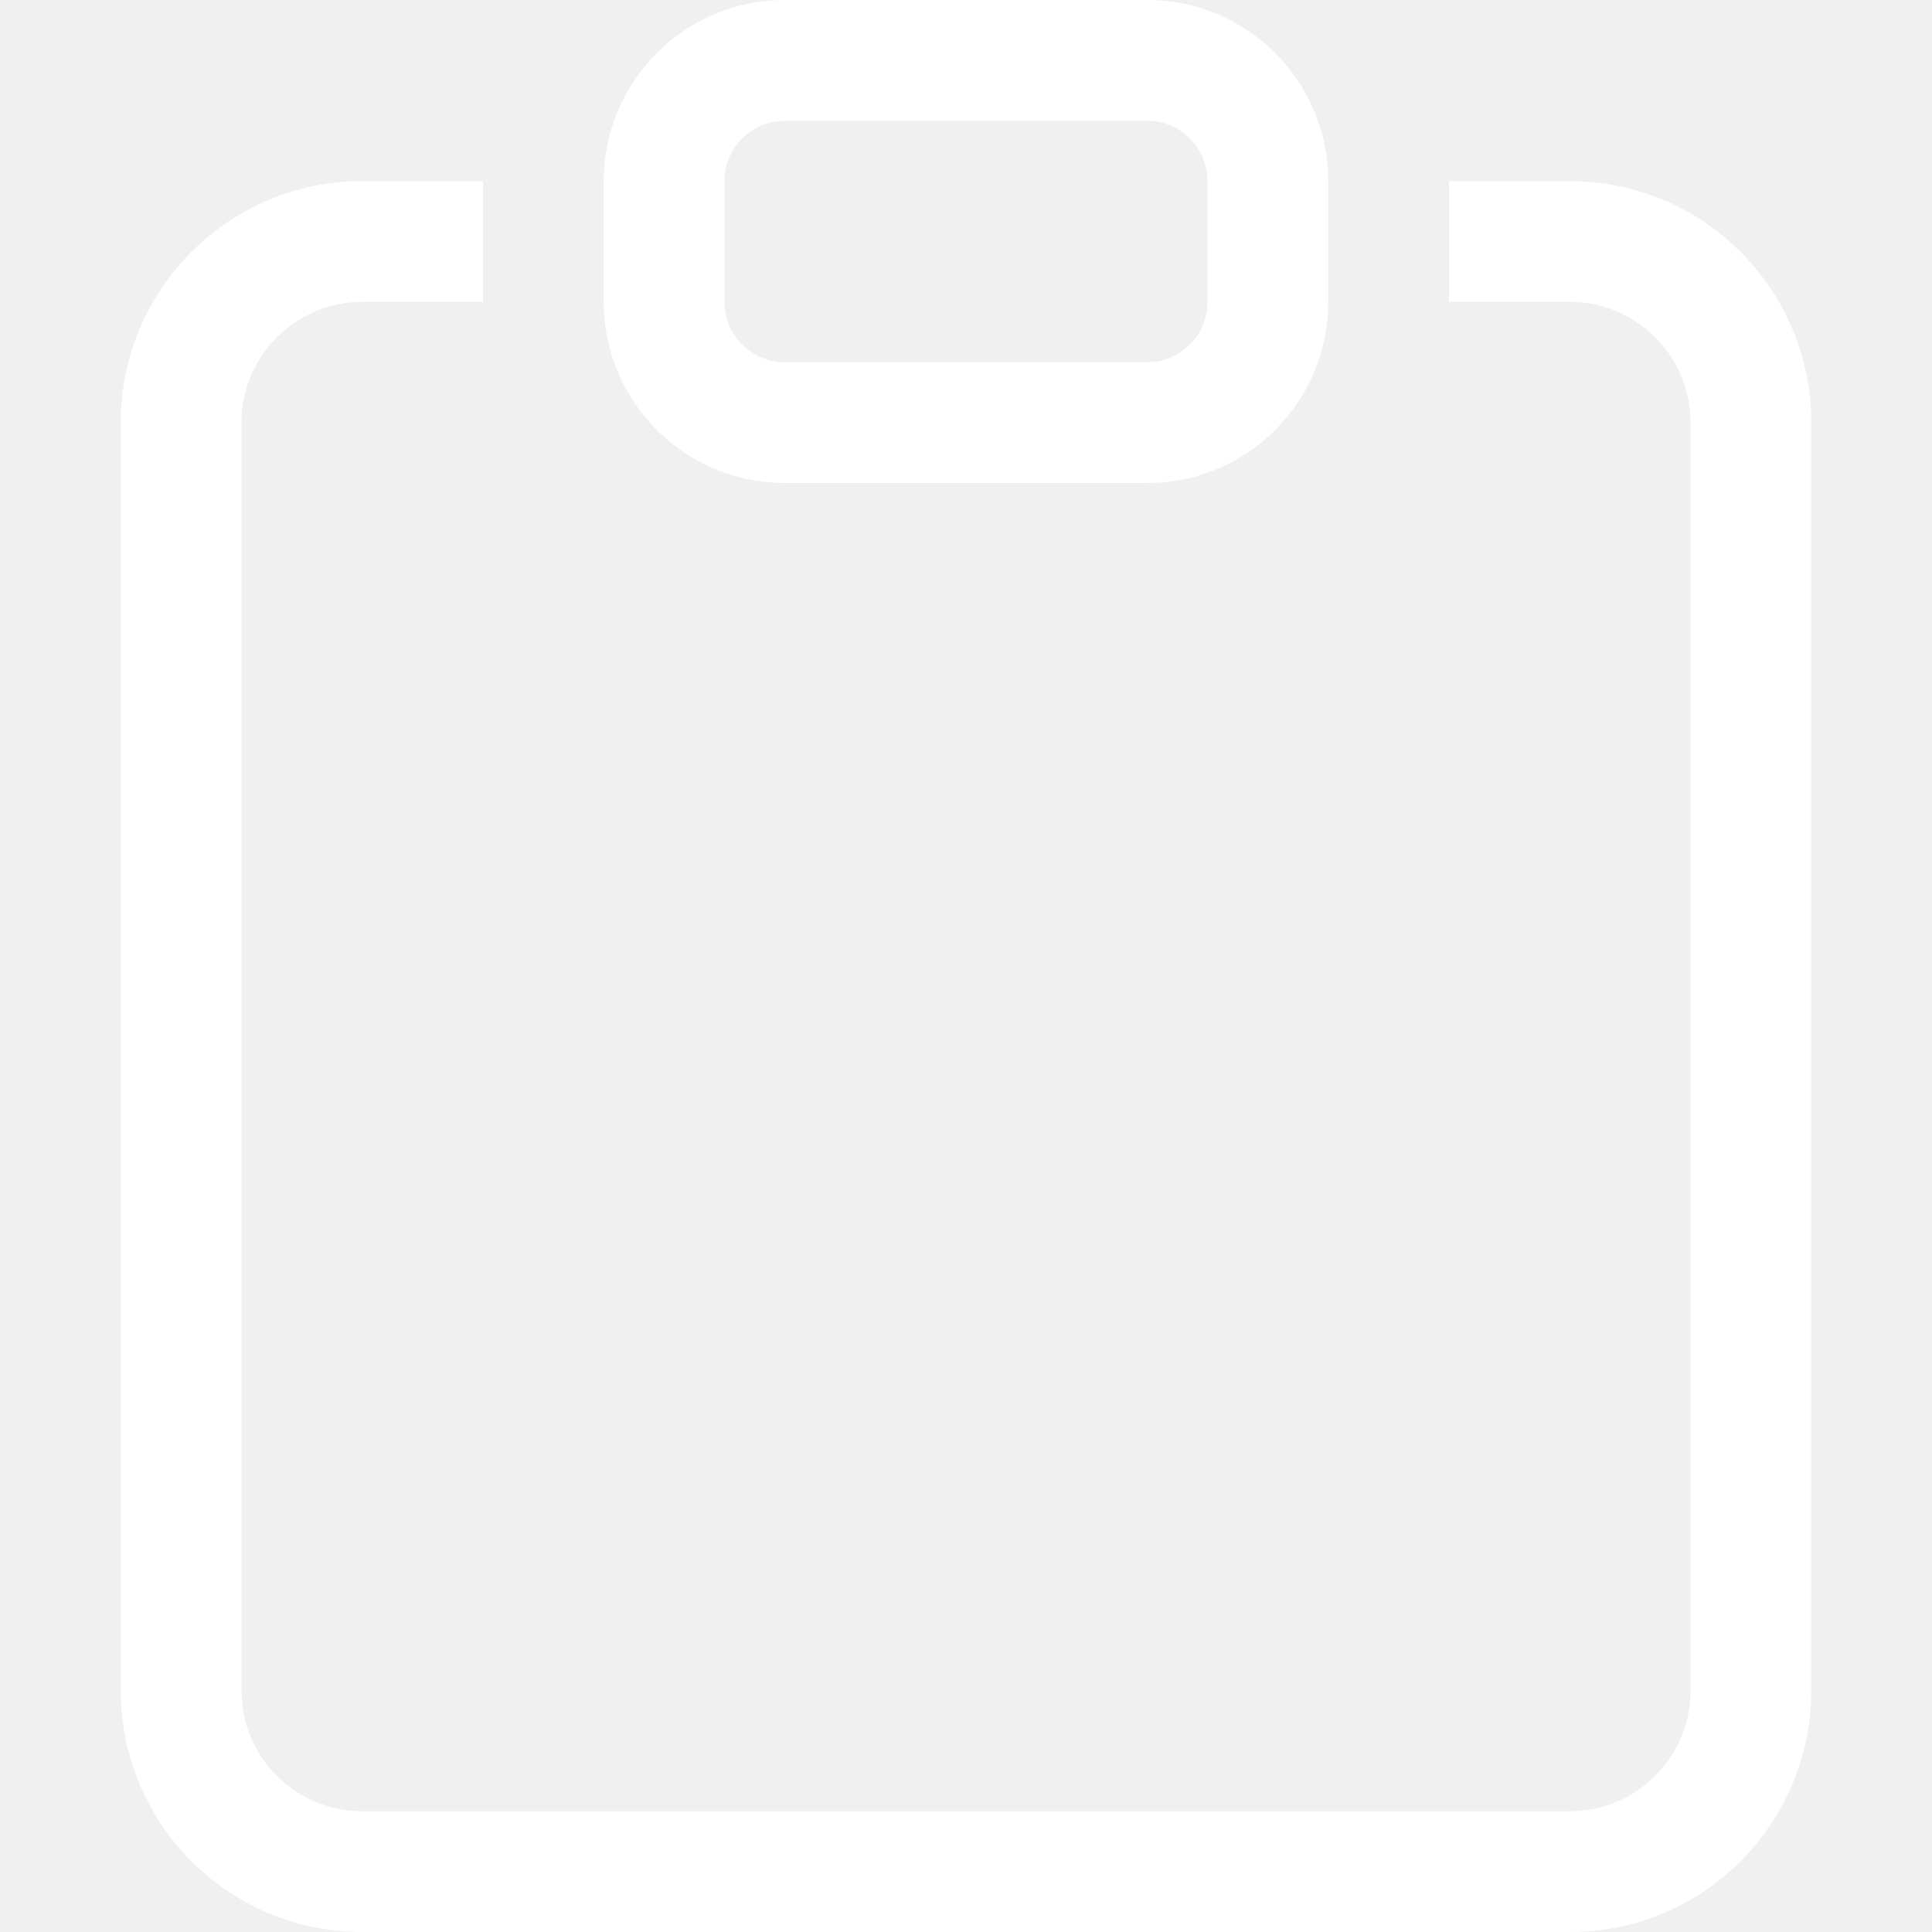
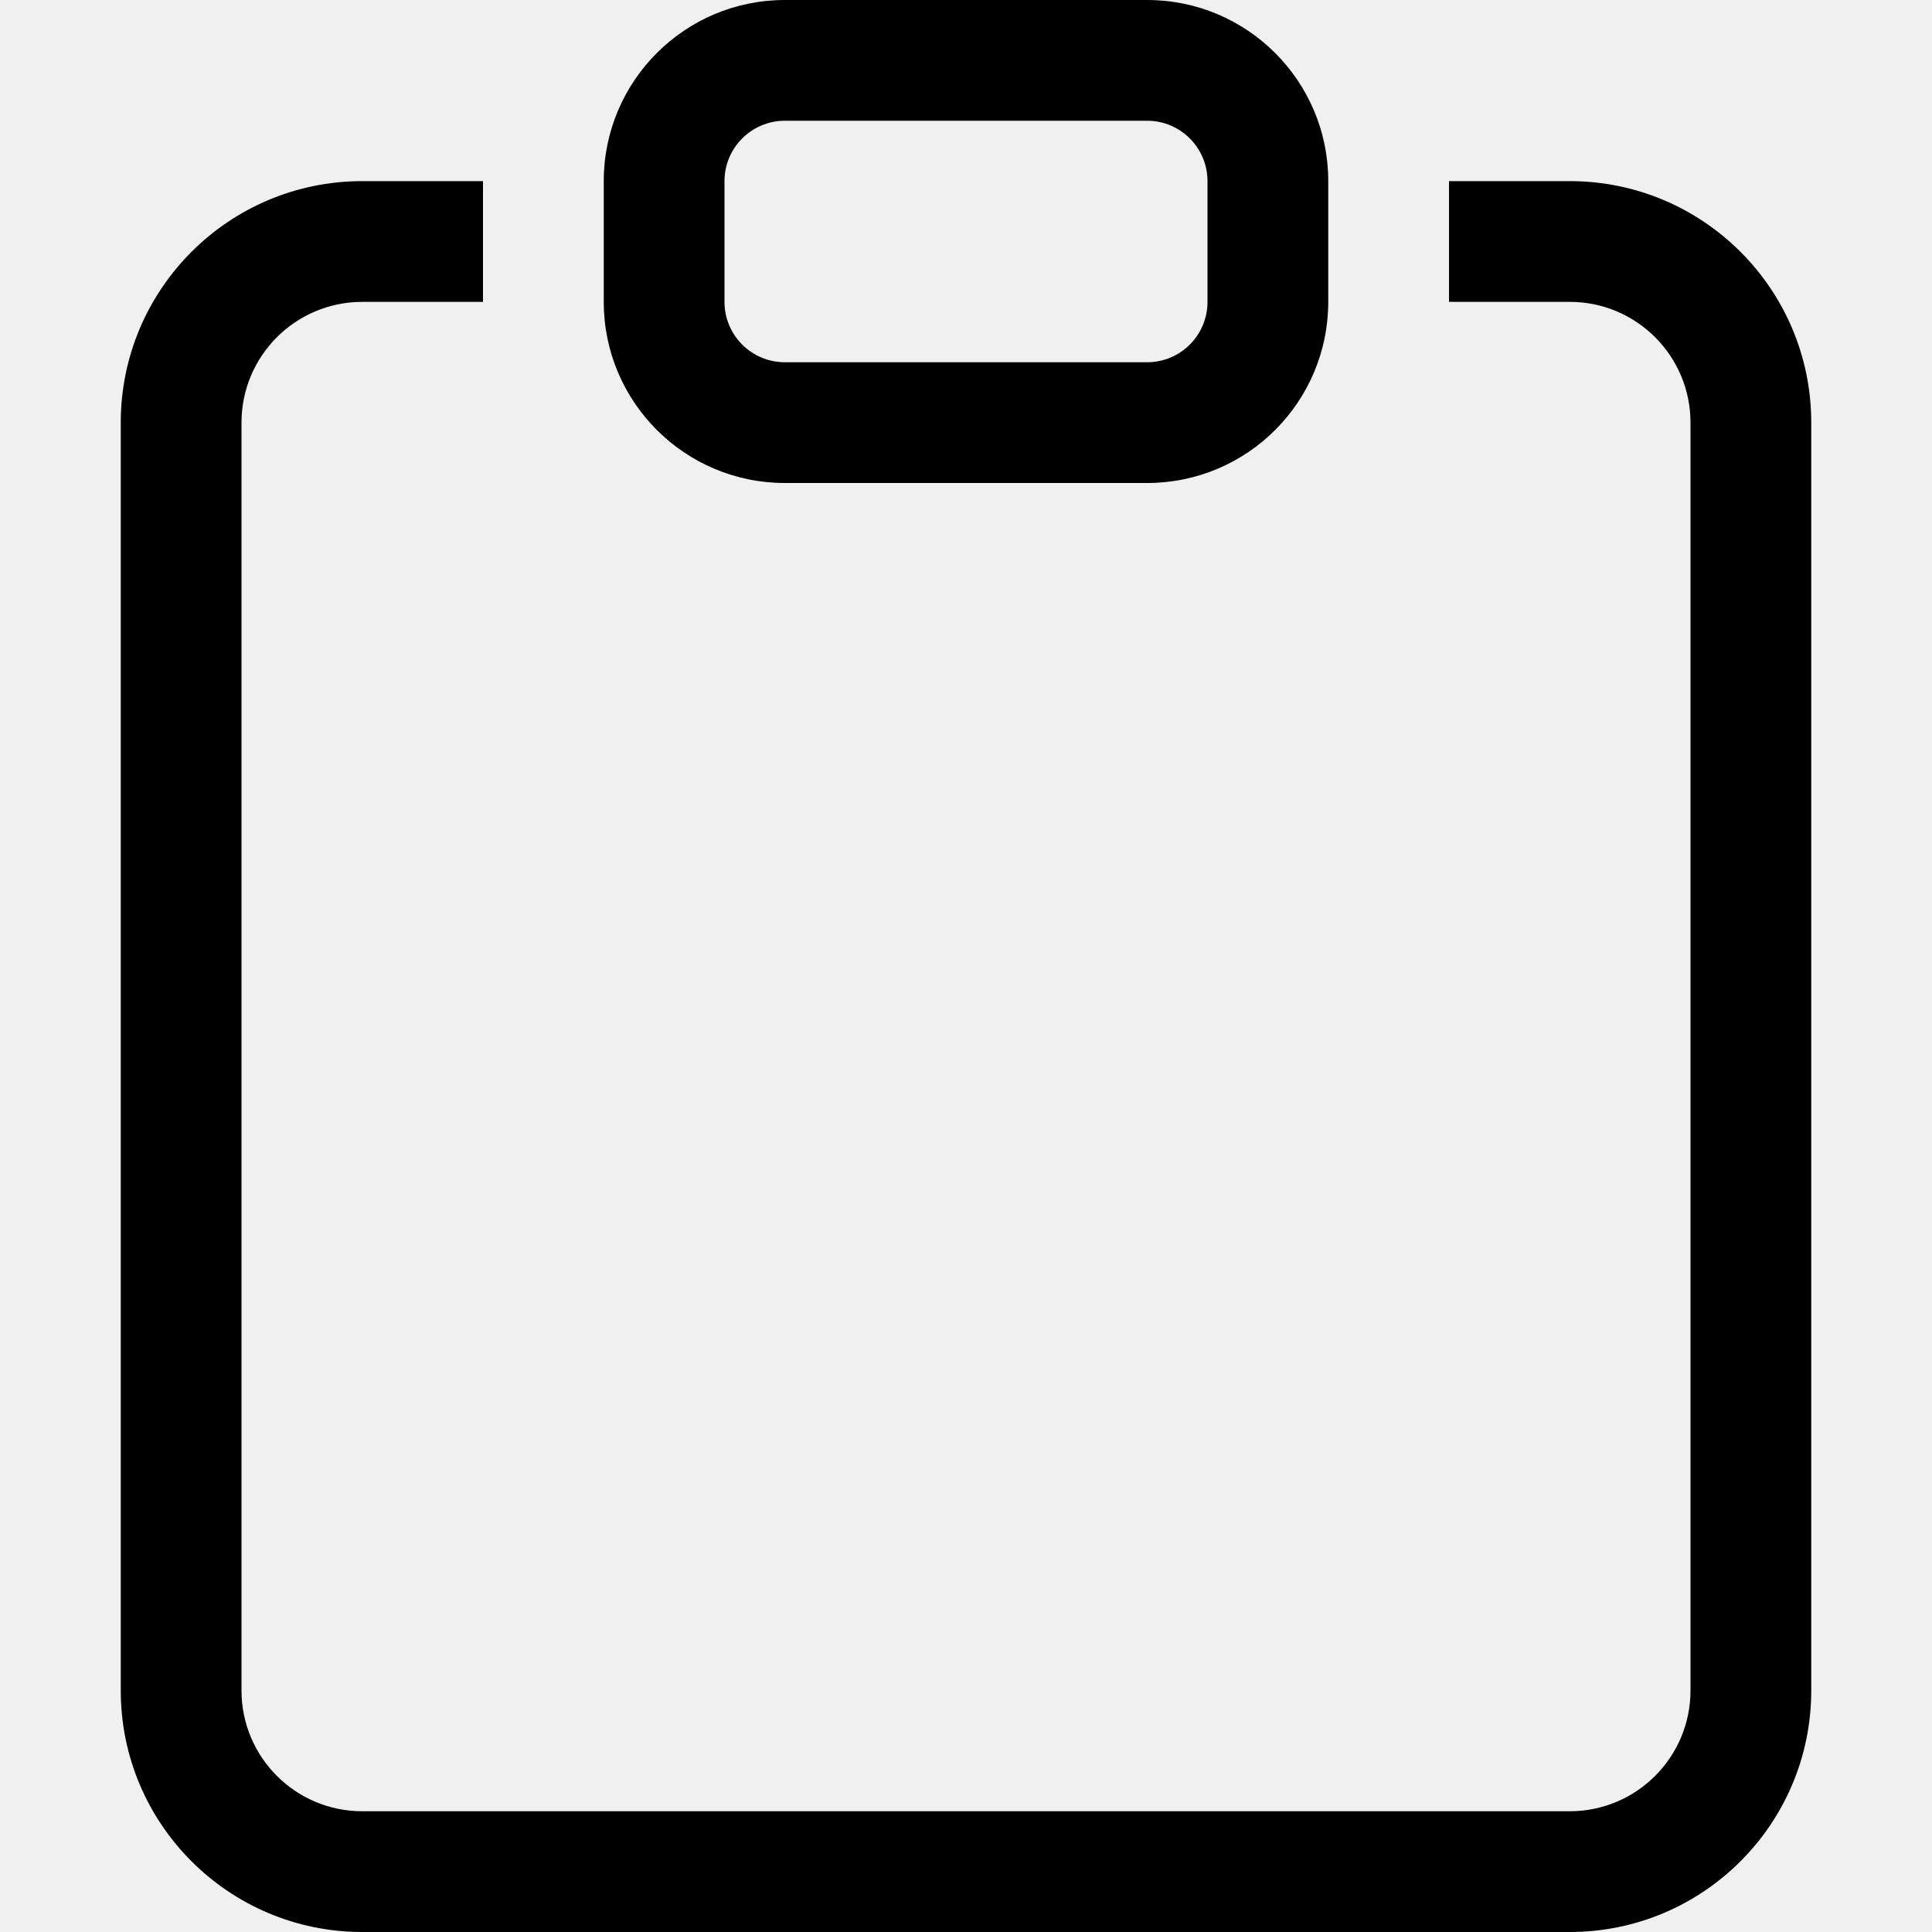
- <svg xmlns="http://www.w3.org/2000/svg" width="16" height="16" fill="white" viewBox="0 0 16 16">
+ <svg xmlns="http://www.w3.org/2000/svg" width="16" height="16" fill="current" viewBox="0 0 16 16">
  <path d="M4 1.5H3a2 2 0 0 0-2 2V14a2 2 0 0 0 2 2h10a2 2 0 0 0 2-2V3.5a2 2 0 0 0-2-2h-1v1h1a1 1 0 0 1 1 1V14a1 1 0 0 1-1 1H3a1 1 0 0 1-1-1V3.5a1 1 0 0 1 1-1h1v-1z" />
  <path d="M9.5 1a.5.5 0 0 1 .5.5v1a.5.5 0 0 1-.5.5h-3a.5.5 0 0 1-.5-.5v-1a.5.5 0 0 1 .5-.5h3zm-3-1A1.5 1.5 0 0 0 5 1.5v1A1.5 1.5 0 0 0 6.5 4h3A1.5 1.5 0 0 0 11 2.5v-1A1.5 1.5 0 0 0 9.5 0h-3z" />
</svg>
